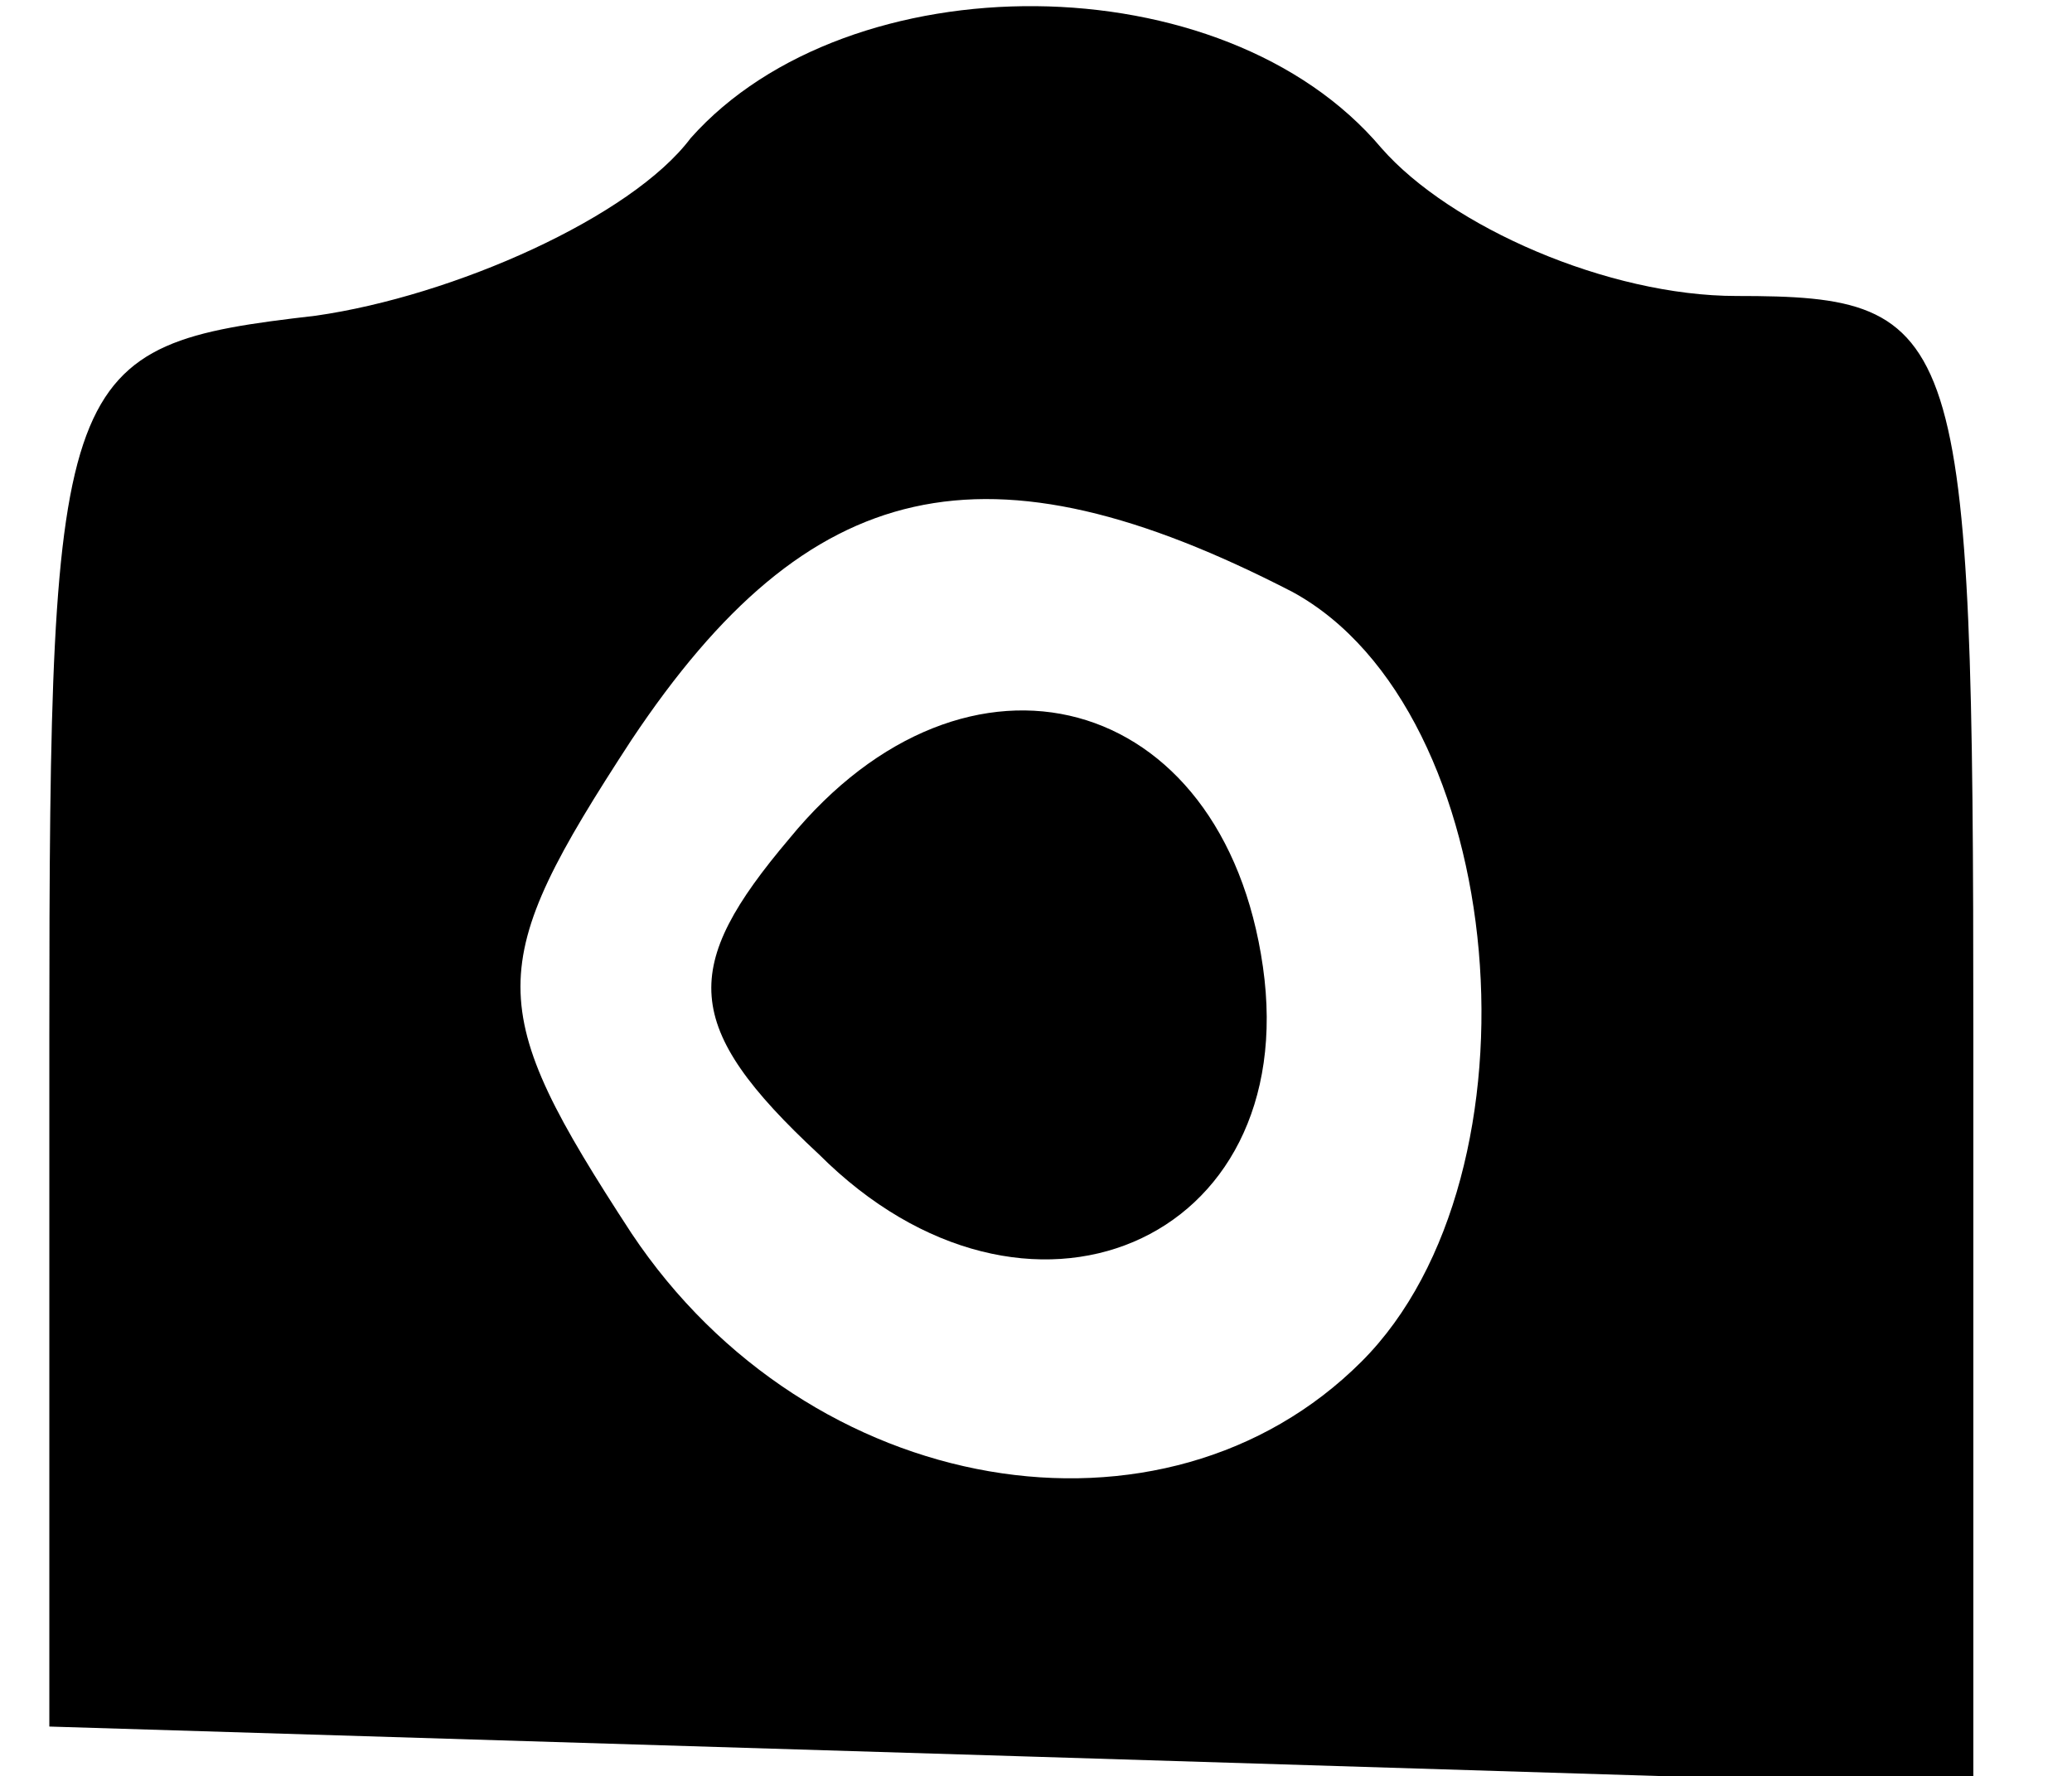
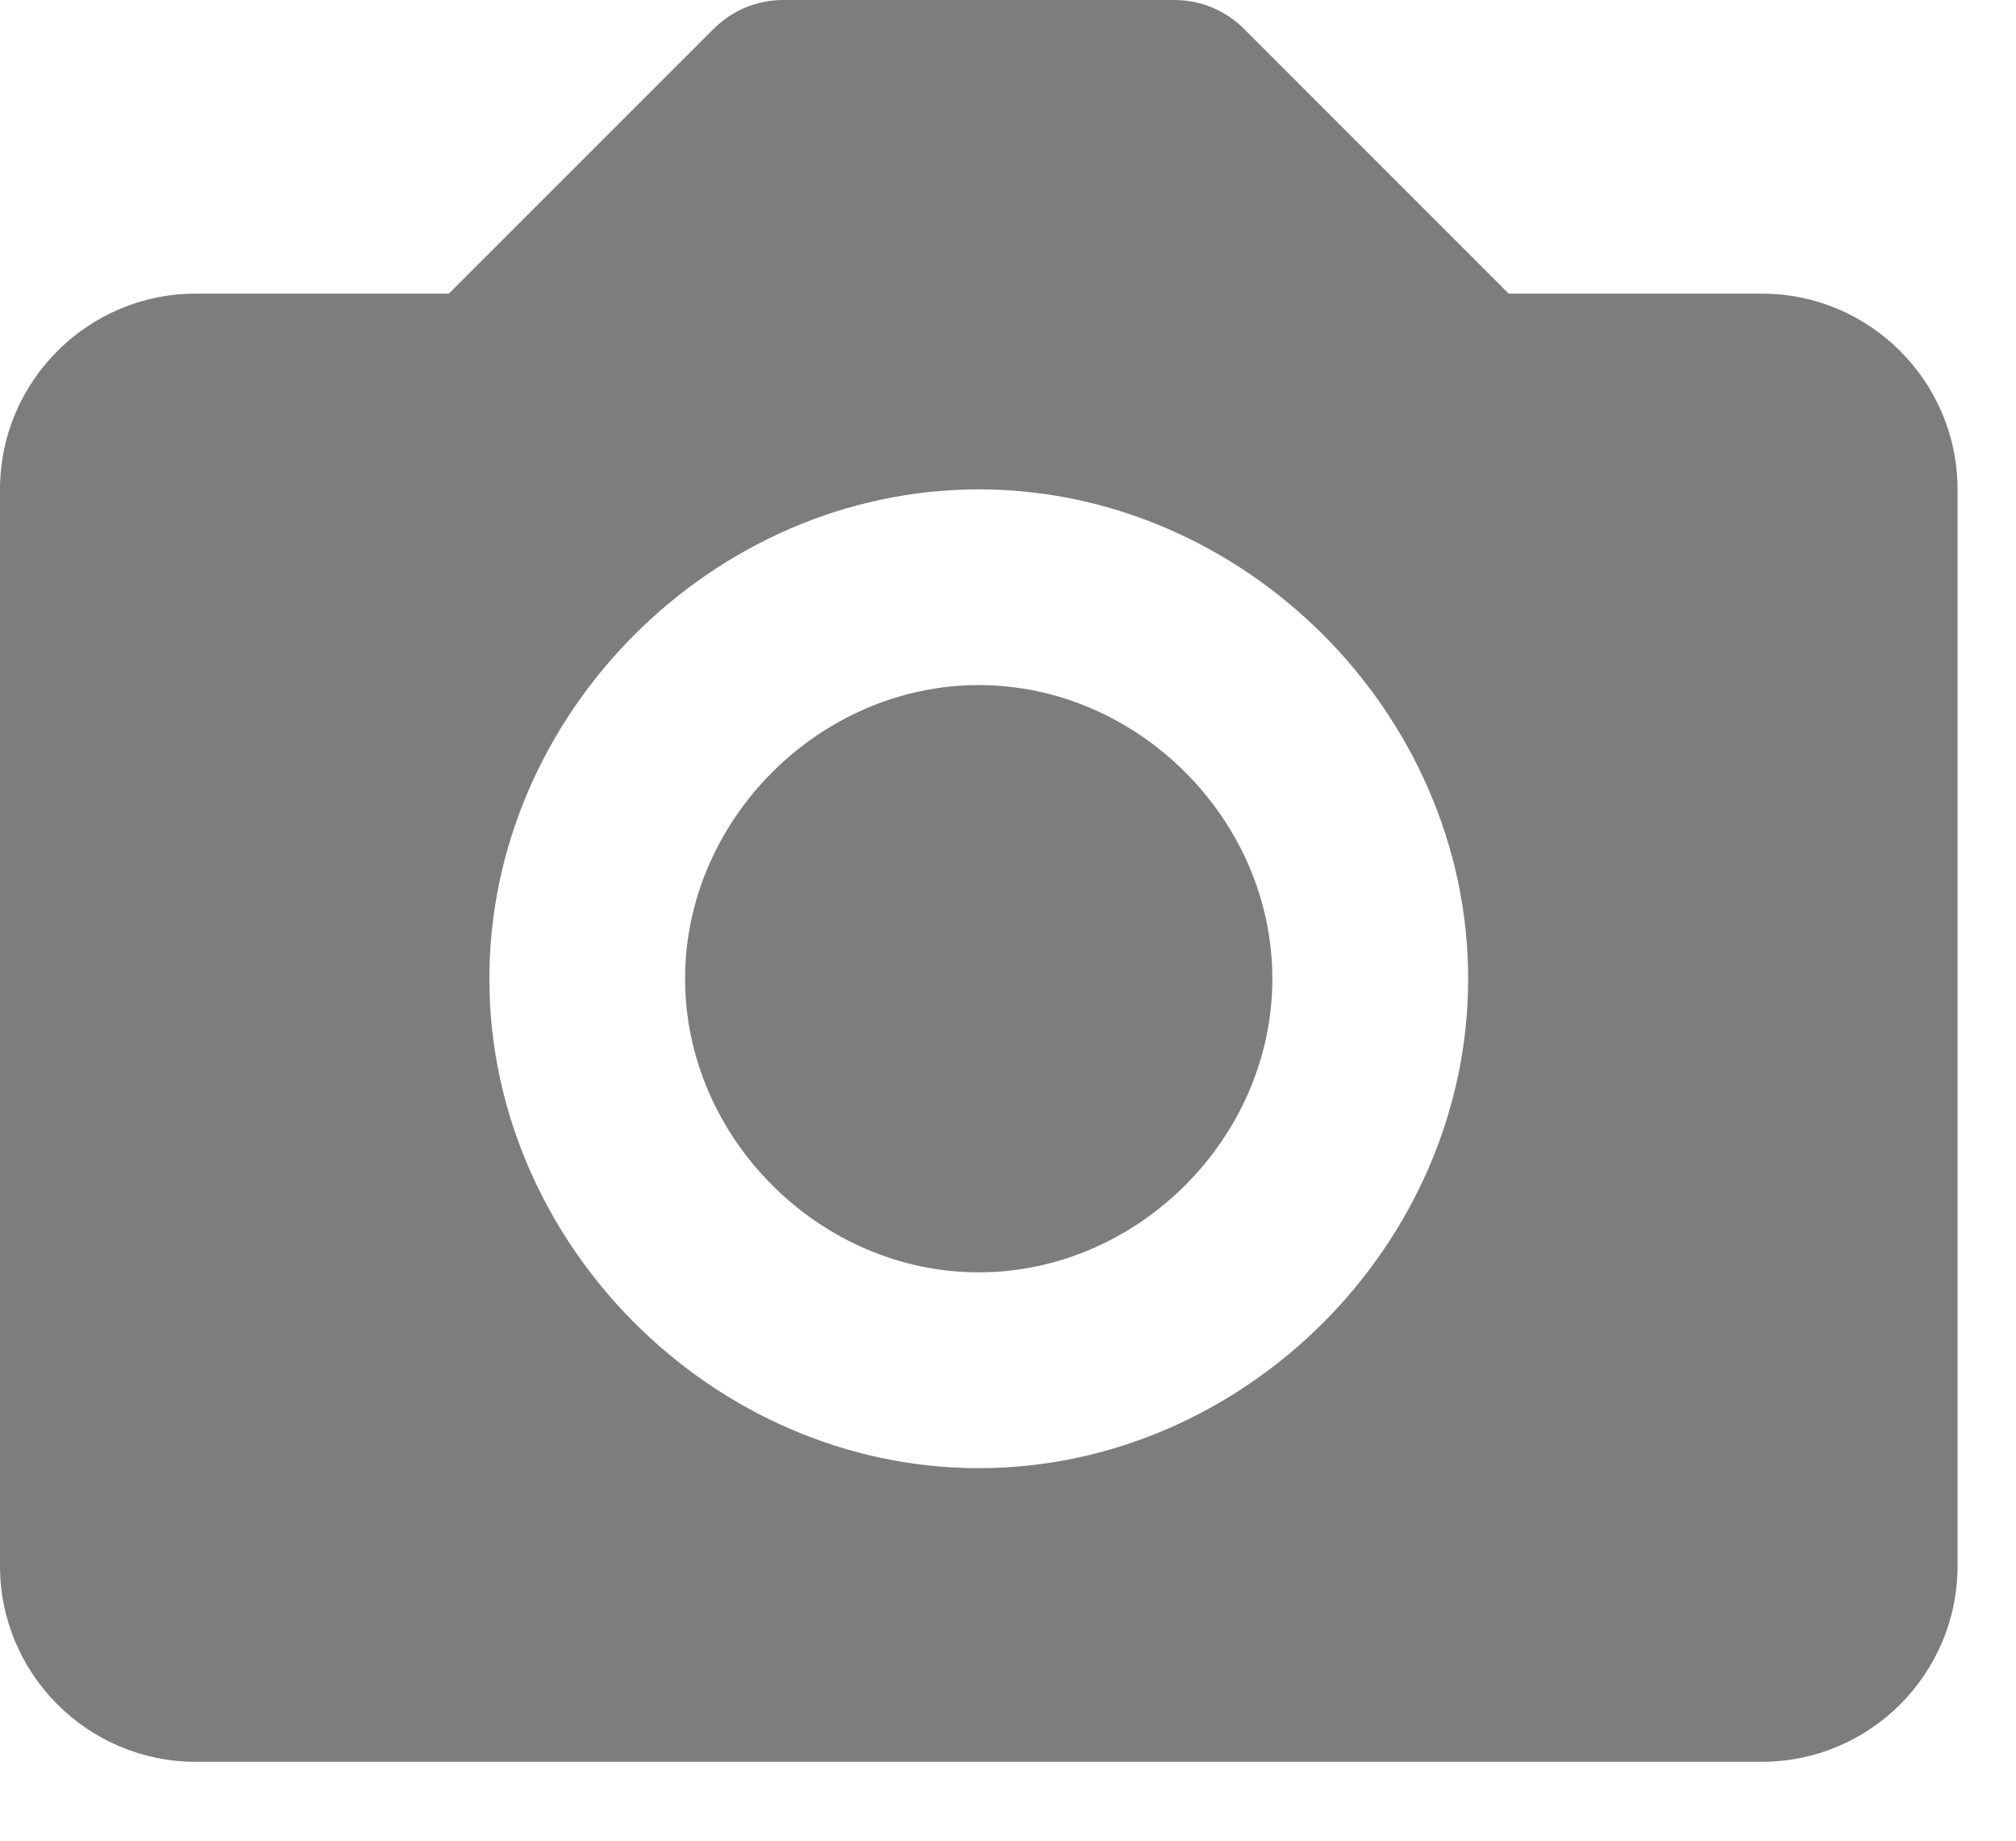
- <svg xmlns="http://www.w3.org/2000/svg" version="1.0" width="21pt" height="18pt" viewBox="0 0 21 18" preserveAspectRatio="xMidYMid meet">
-   <g transform="translate(0,18) scale(0.1,-0.1)" fill="#000000" stroke="none">
-     <path d="M70 166 c-6 -8 -24 -16 -38 -18 -26 -3 -27 -5 -27 -73 l0 -70 98 -3 97 -3 0 76 c0 72 -1 75 -24 75 -13 0 -29 7 -36 15 -16 19 -54 19 -70 1z m61 -46 c22 -12 26 -59 7 -78 -20 -20 -56 -14 -74 13 -15 23 -15 27 0 50 18 27 36 31 67 15z" />
-     <path d="M80 95 c-11 -13 -11 -19 3 -32 21 -21 49 -9 45 19 -4 28 -30 35 -48 13z" />
-   </g>
+ <svg xmlns="http://www.w3.org/2000/svg" width="23" height="21" viewBox="0 0 23 21" fill="none">
+   <path d="M11.166 7.816C9.351 7.816 7.816 9.351 7.816 11.166C7.816 12.982 9.351 14.516 11.166 14.516C12.982 14.516 14.516 12.982 14.516 11.166C14.516 9.351 12.982 7.816 11.166 7.816Z" fill="#7D7D7D" />
+   <path d="M20.1 3.35H17.212L14.19 0.327C13.98 0.118 13.696 6.32451e-05 13.4 0H8.933C8.637 6.32451e-05 8.353 0.118 8.144 0.327L5.121 3.35H2.233C1.002 3.35 0 4.352 0 5.583V17.867C0 19.098 1.002 20.1 2.233 20.1H20.1C21.332 20.1 22.333 19.098 22.333 17.867V5.583C22.333 4.352 21.332 3.35 20.1 3.35ZM11.167 16.75C8.14 16.75 5.583 14.193 5.583 11.167C5.583 8.14 8.14 5.583 11.167 5.583C14.193 5.583 16.75 8.14 16.75 11.167C16.75 14.193 14.193 16.75 11.167 16.75Z" fill="#7D7D7D" />
</svg>
